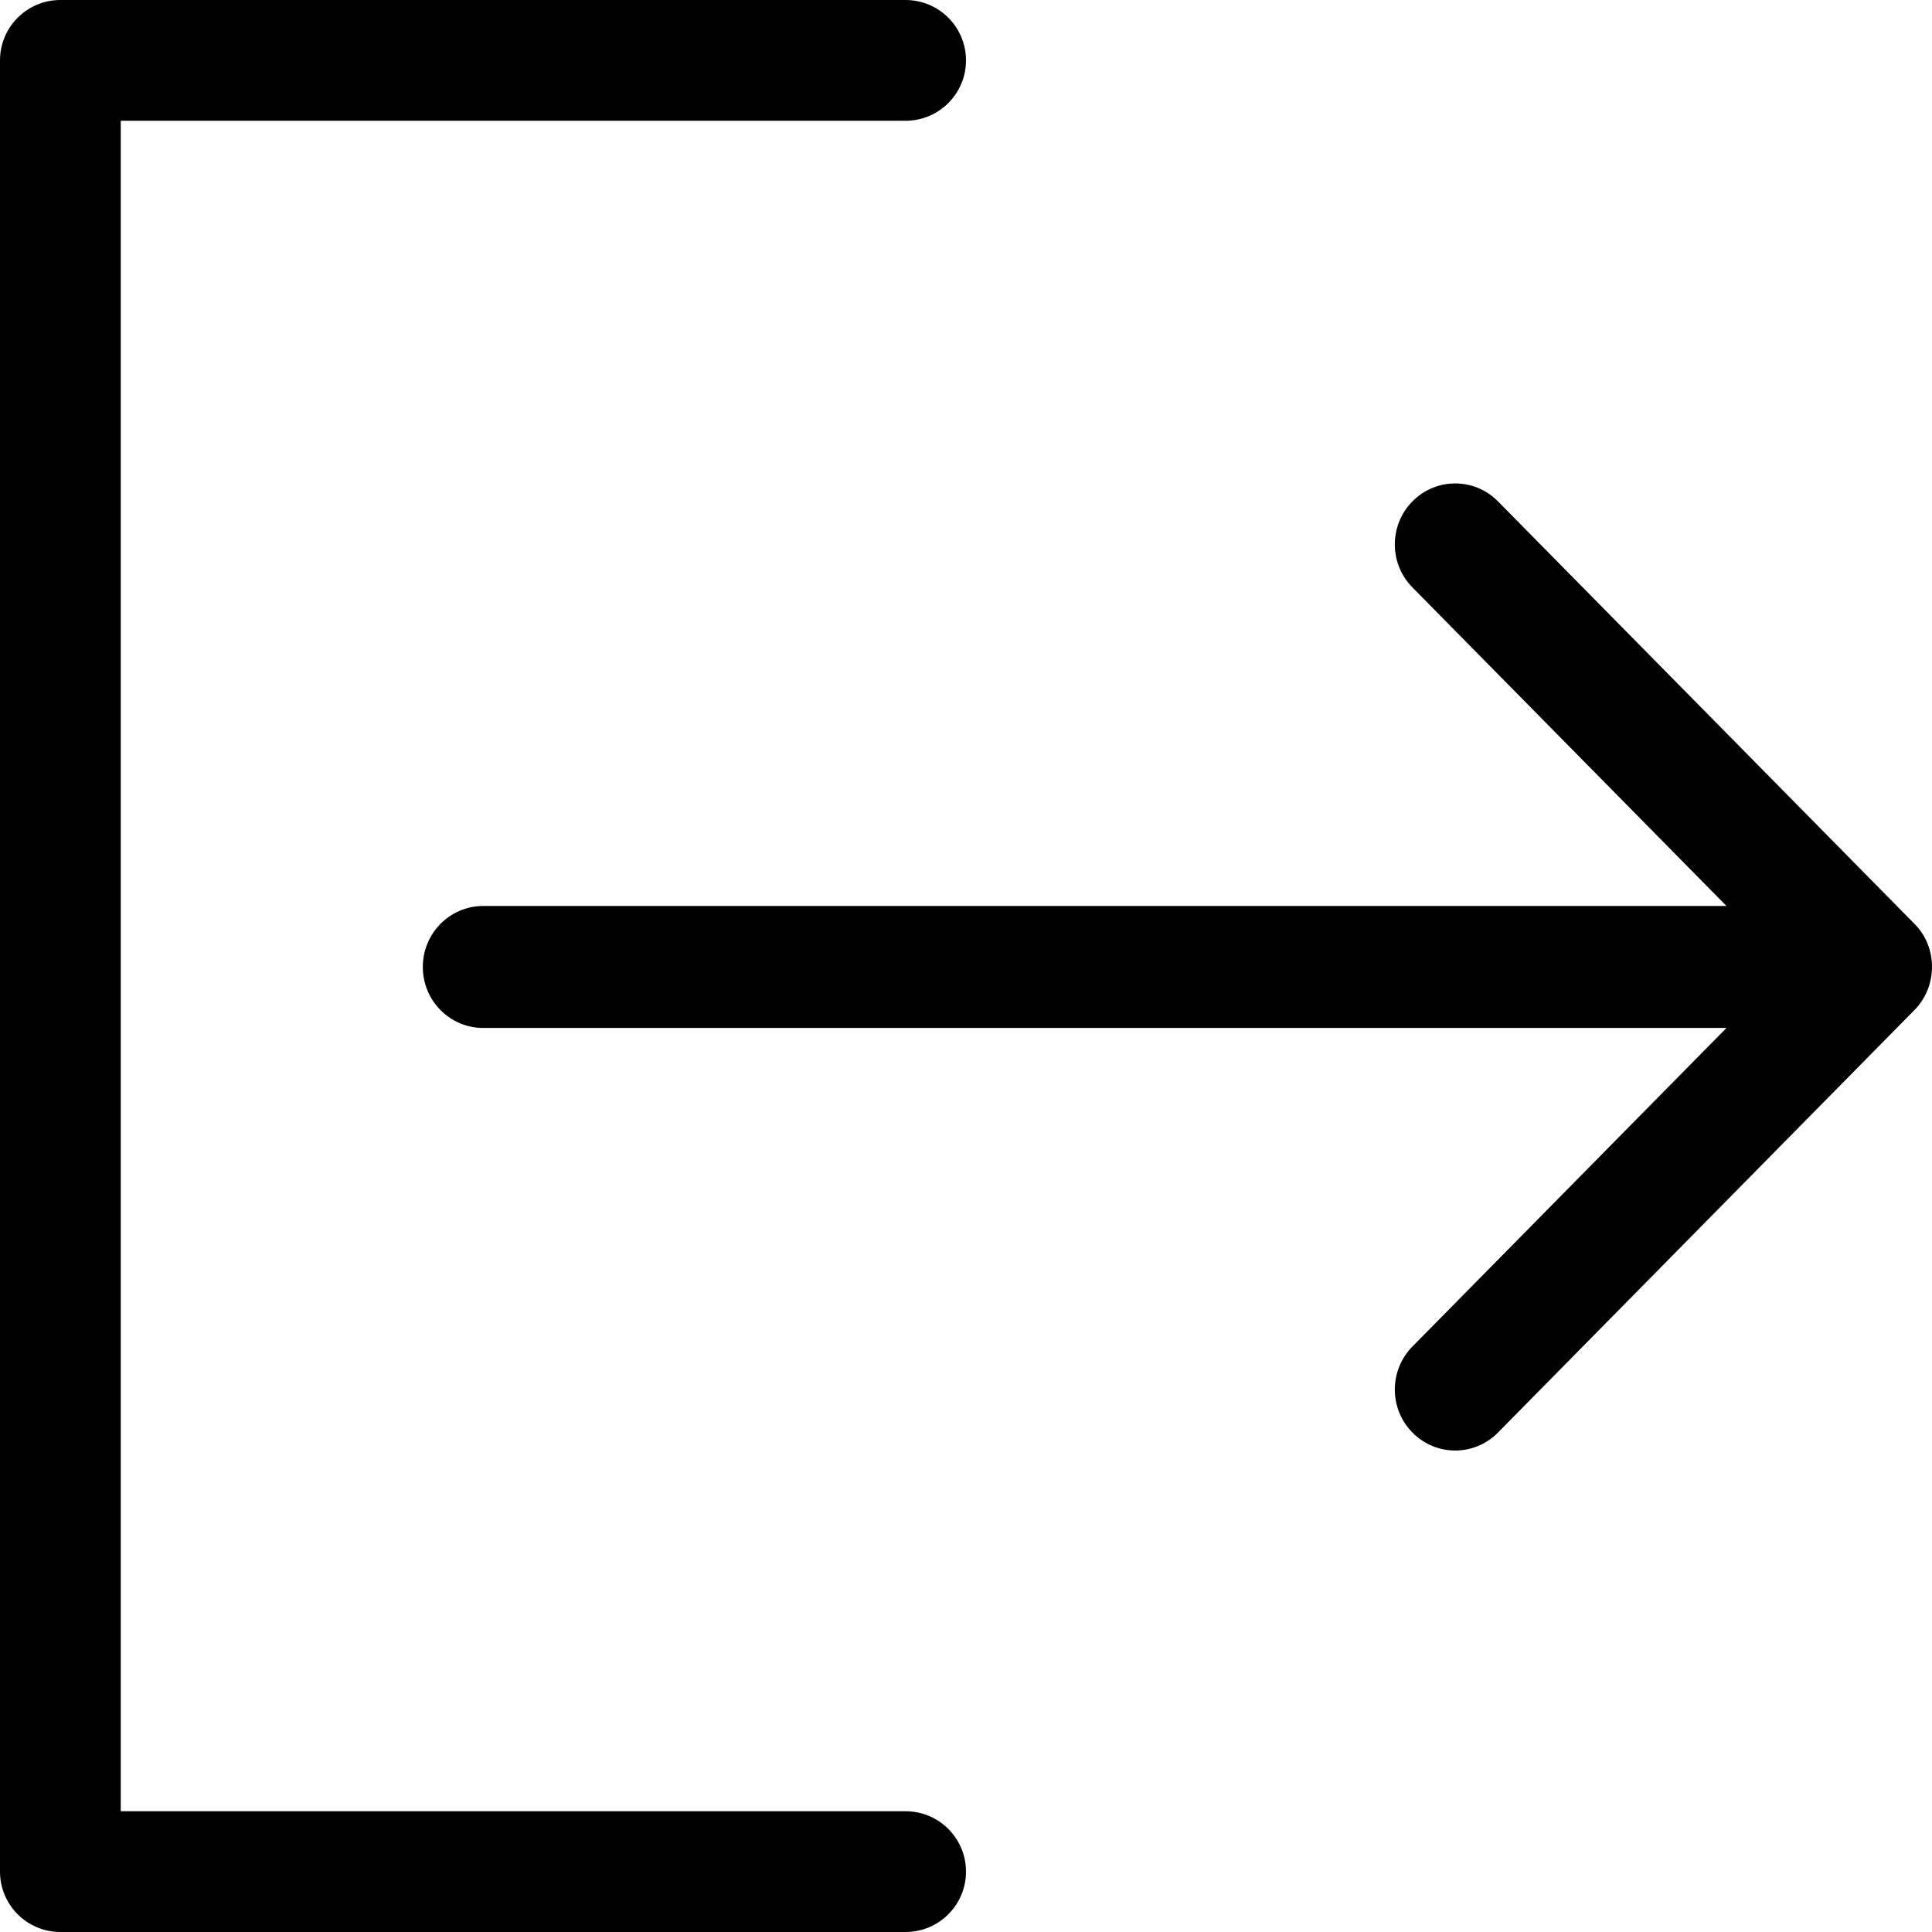
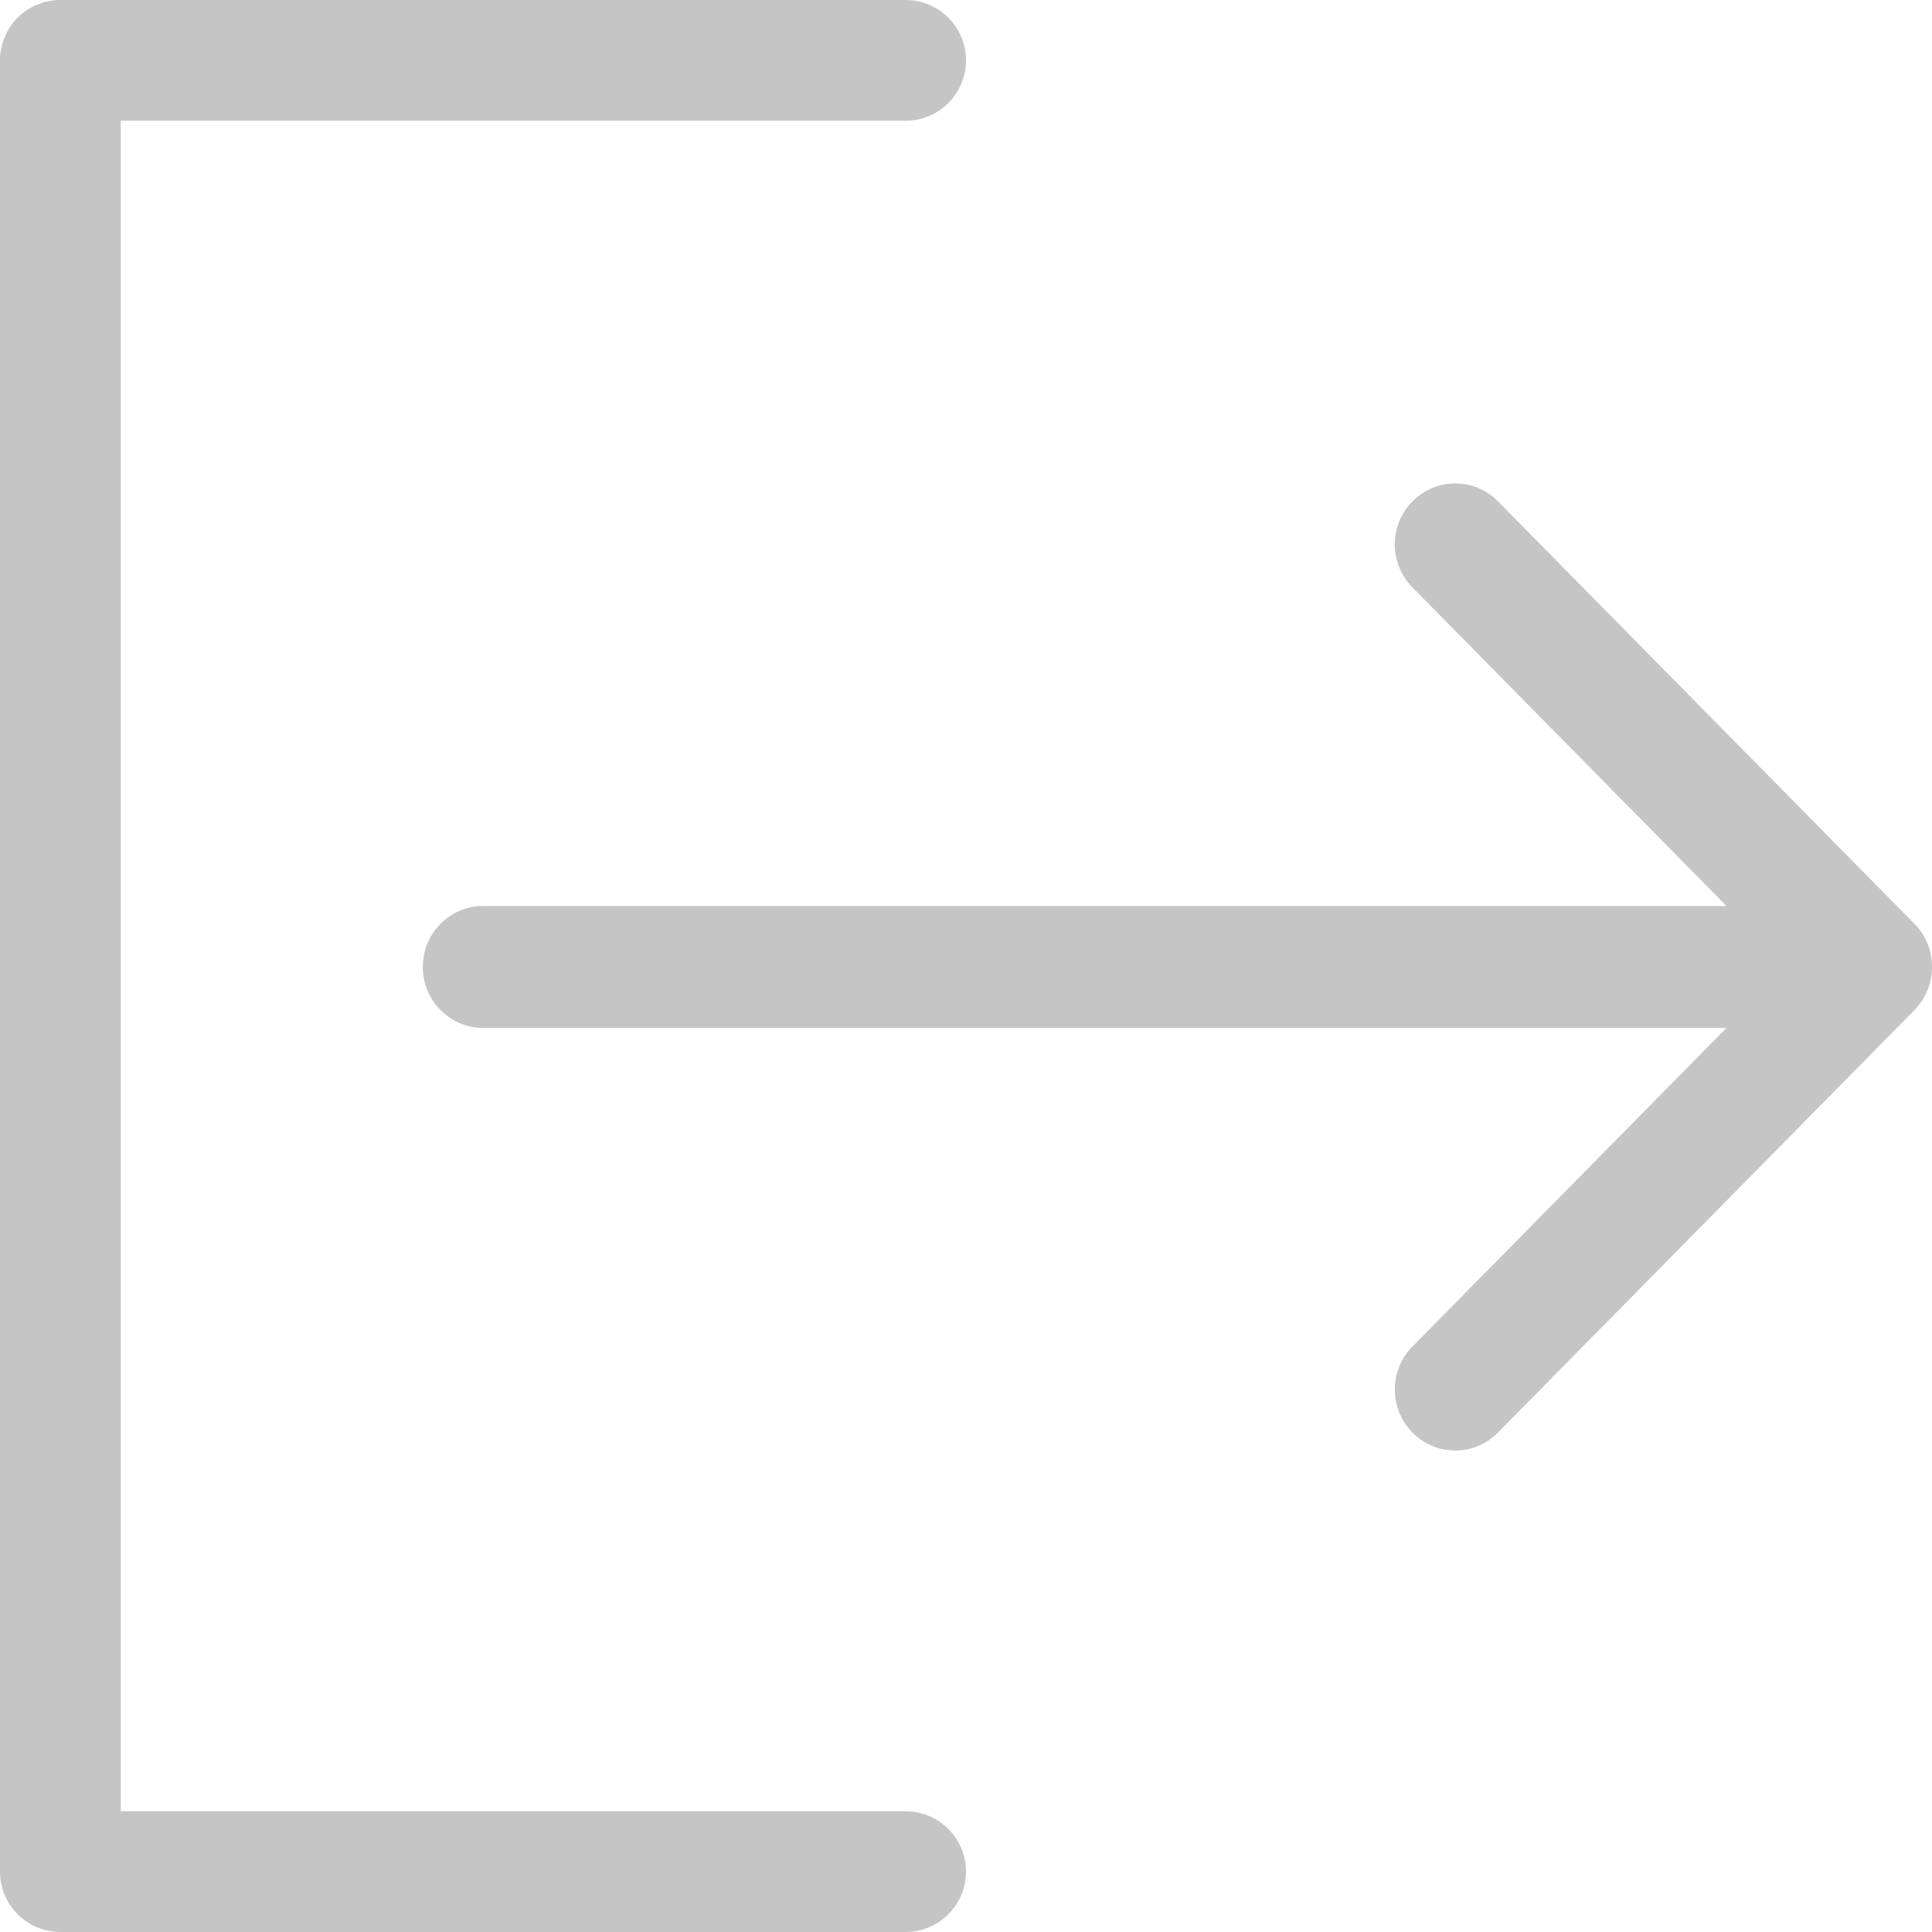
<svg xmlns="http://www.w3.org/2000/svg" version="1.1" id="Capa_1" x="0px" y="0px" viewBox="0 0 384.971 384.971" style="enable-background:new 0 0 384.971 384.971;" xml:space="preserve">
  <g>
-     <g id="Sign_Out">
-       <path d="M180.455,360.91H24.061V24.061h156.394c6.641,0,12.03-5.39,12.03-12.03s-5.39-12.03-12.03-12.03H12.03    C5.39,0.001,0,5.39,0,12.031V372.94c0,6.641,5.39,12.03,12.03,12.03h168.424c6.641,0,12.03-5.39,12.03-12.03    C192.485,366.299,187.095,360.91,180.455,360.91z" />
-       <path d="M381.481,184.088l-83.009-84.2c-4.704-4.752-12.319-4.74-17.011,0c-4.704,4.74-4.704,12.439,0,17.179l62.558,63.46H96.279    c-6.641,0-12.03,5.438-12.03,12.151c0,6.713,5.39,12.151,12.03,12.151h247.74l-62.558,63.46c-4.704,4.752-4.704,12.439,0,17.179    c4.704,4.752,12.319,4.752,17.011,0l82.997-84.2C386.113,196.588,386.161,188.756,381.481,184.088z" />
+     <g id="Sign_Out" fill="#C5C5C5">
+       <path fill="#C5C5C5" d="M180.455,360.91H24.061V24.061h156.394c6.641,0,12.03-5.39,12.03-12.03s-5.39-12.03-12.03-12.03H12.03    C5.39,0.001,0,5.39,0,12.031V372.94c0,6.641,5.39,12.03,12.03,12.03h168.424c6.641,0,12.03-5.39,12.03-12.03    C192.485,366.299,187.095,360.91,180.455,360.91z" />
+       <path fill="#C5C5C5" d="M381.481,184.088l-83.009-84.2c-4.704-4.752-12.319-4.74-17.011,0c-4.704,4.74-4.704,12.439,0,17.179l62.558,63.46H96.279    c-6.641,0-12.03,5.438-12.03,12.151c0,6.713,5.39,12.151,12.03,12.151h247.74l-62.558,63.46c-4.704,4.752-4.704,12.439,0,17.179    c4.704,4.752,12.319,4.752,17.011,0l82.997-84.2C386.113,196.588,386.161,188.756,381.481,184.088z" />
    </g>
-     <g>
- 	</g>
-     <g>
- 	</g>
-     <g>
- 	</g>
-     <g>
- 	</g>
-     <g>
- 	</g>
-     <g>
- 	</g>
  </g>
-   <g>
- </g>
-   <g>
- </g>
-   <g>
- </g>
-   <g>
- </g>
-   <g>
- </g>
-   <g>
- </g>
-   <g>
- </g>
-   <g>
- </g>
-   <g>
- </g>
-   <g>
- </g>
-   <g>
- </g>
-   <g>
- </g>
-   <g>
- </g>
-   <g>
- </g>
-   <g>
- </g>
</svg>
